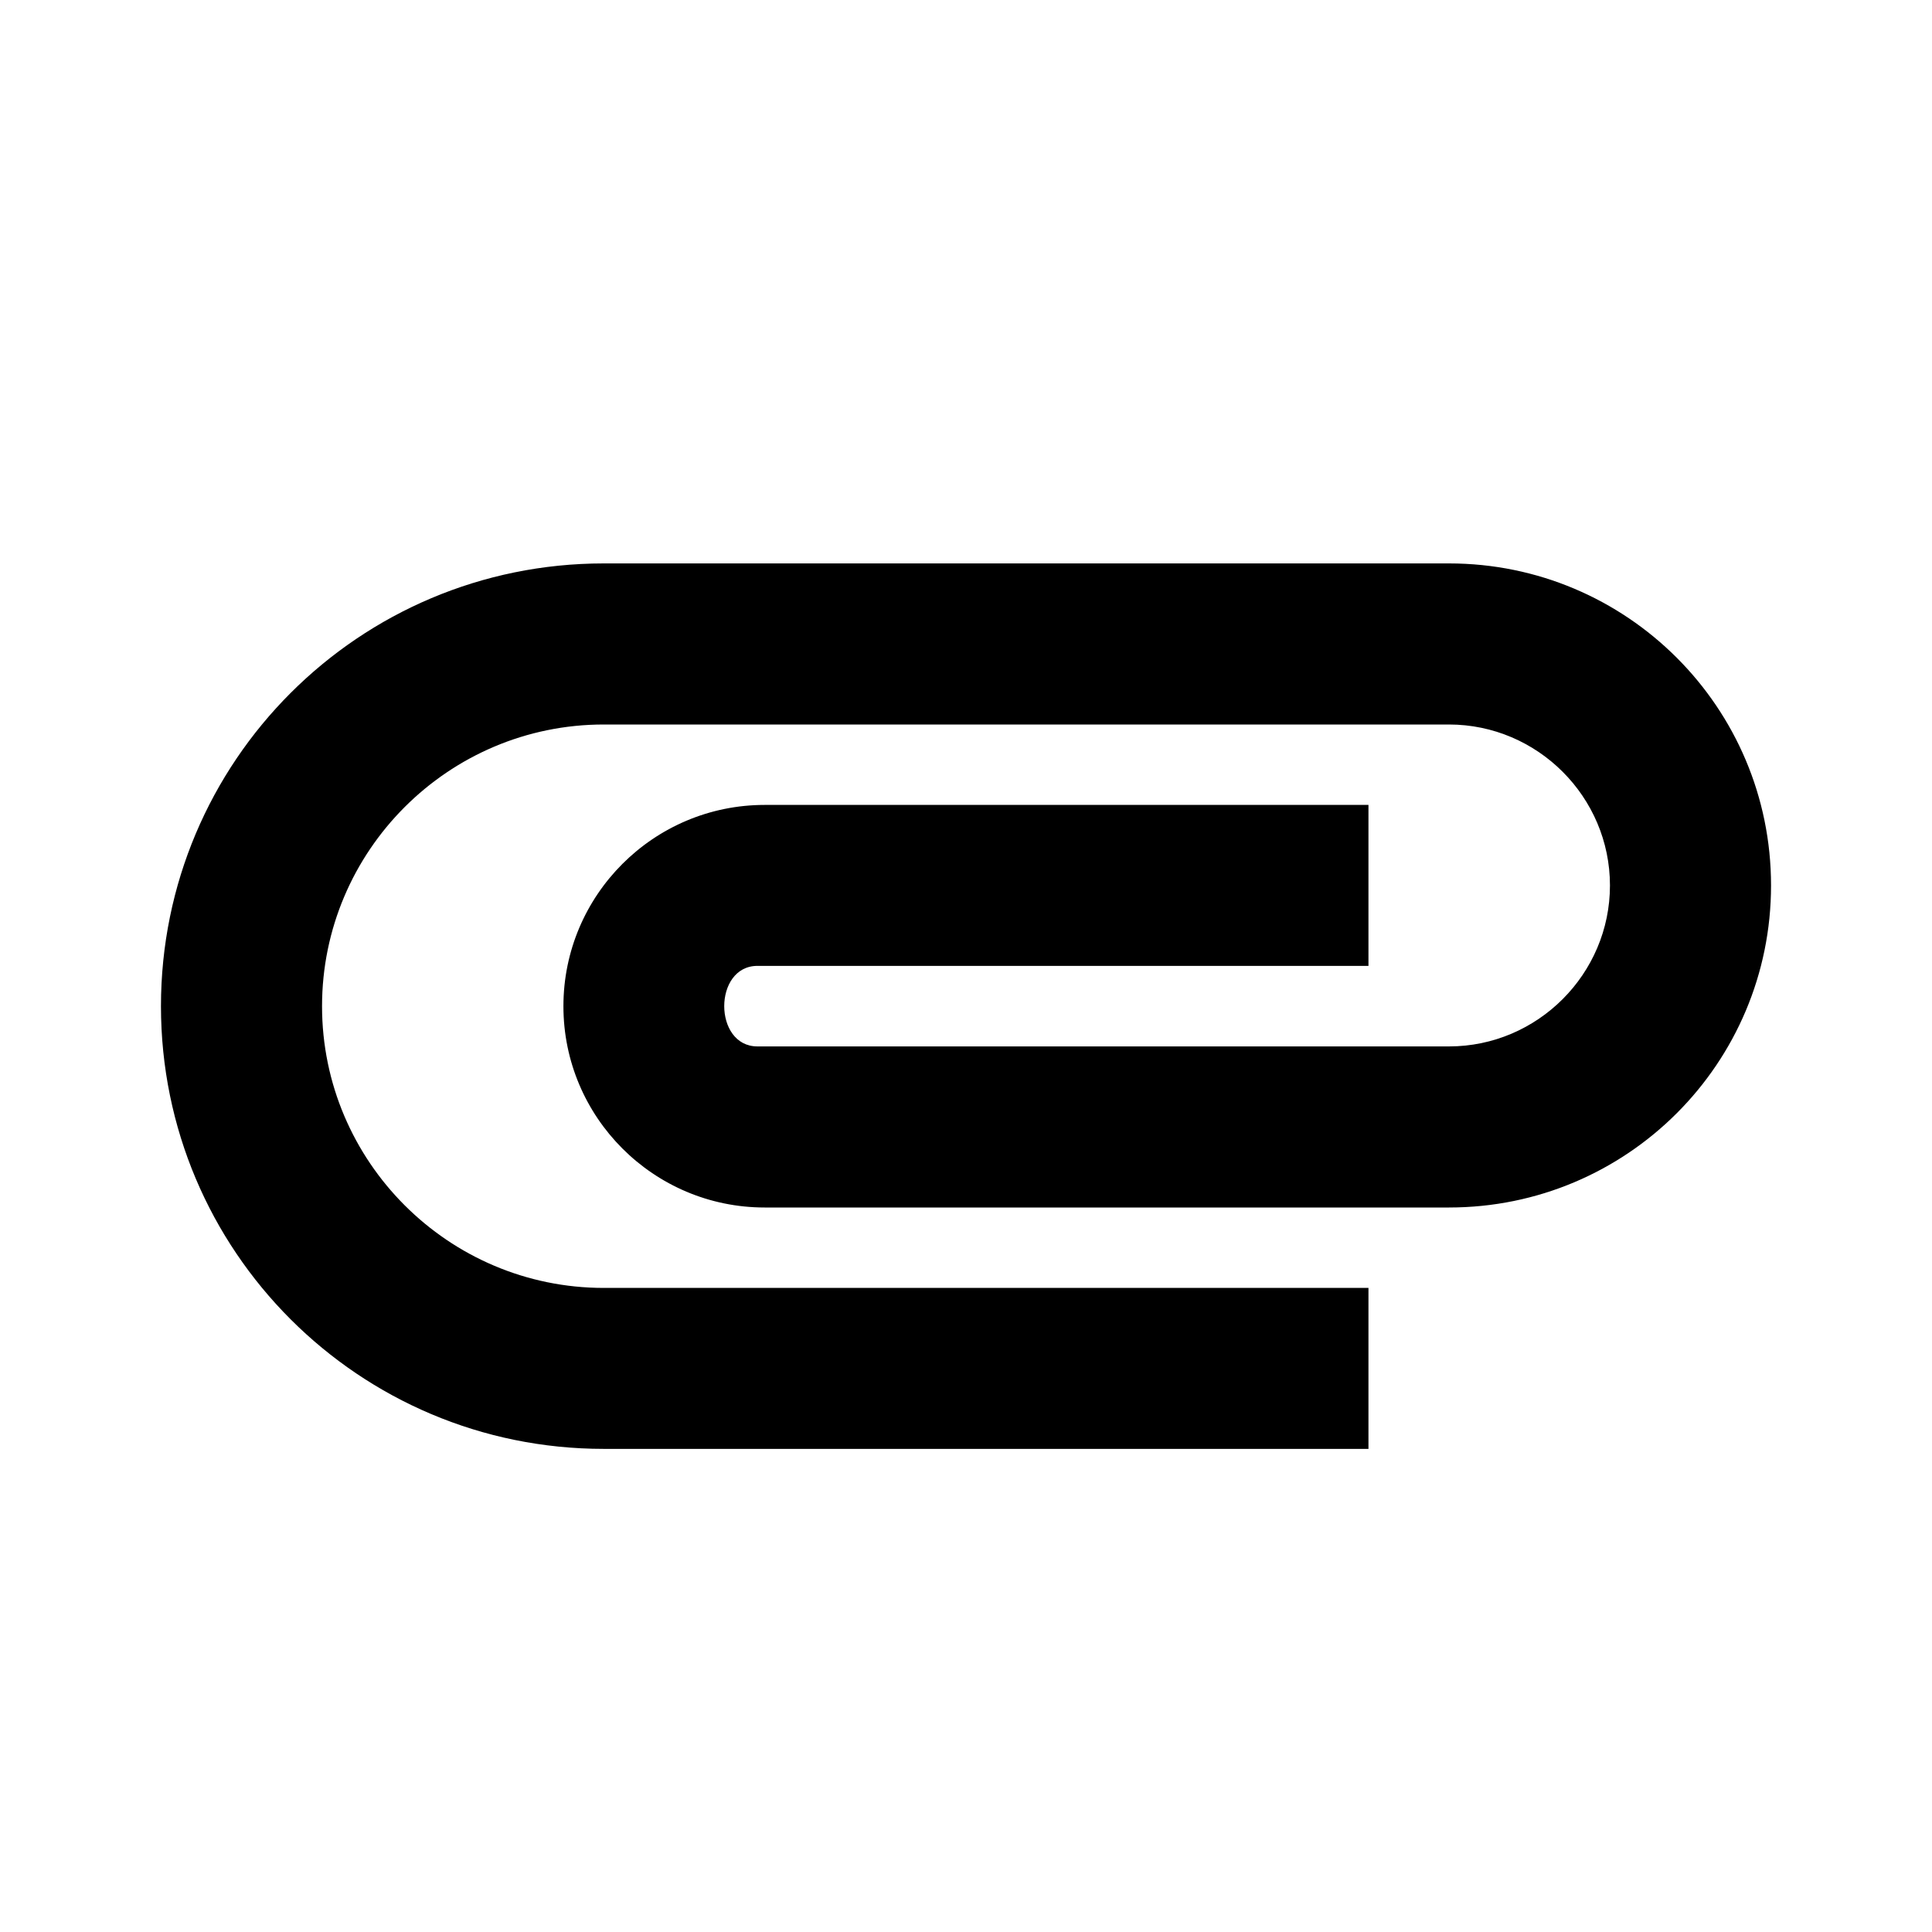
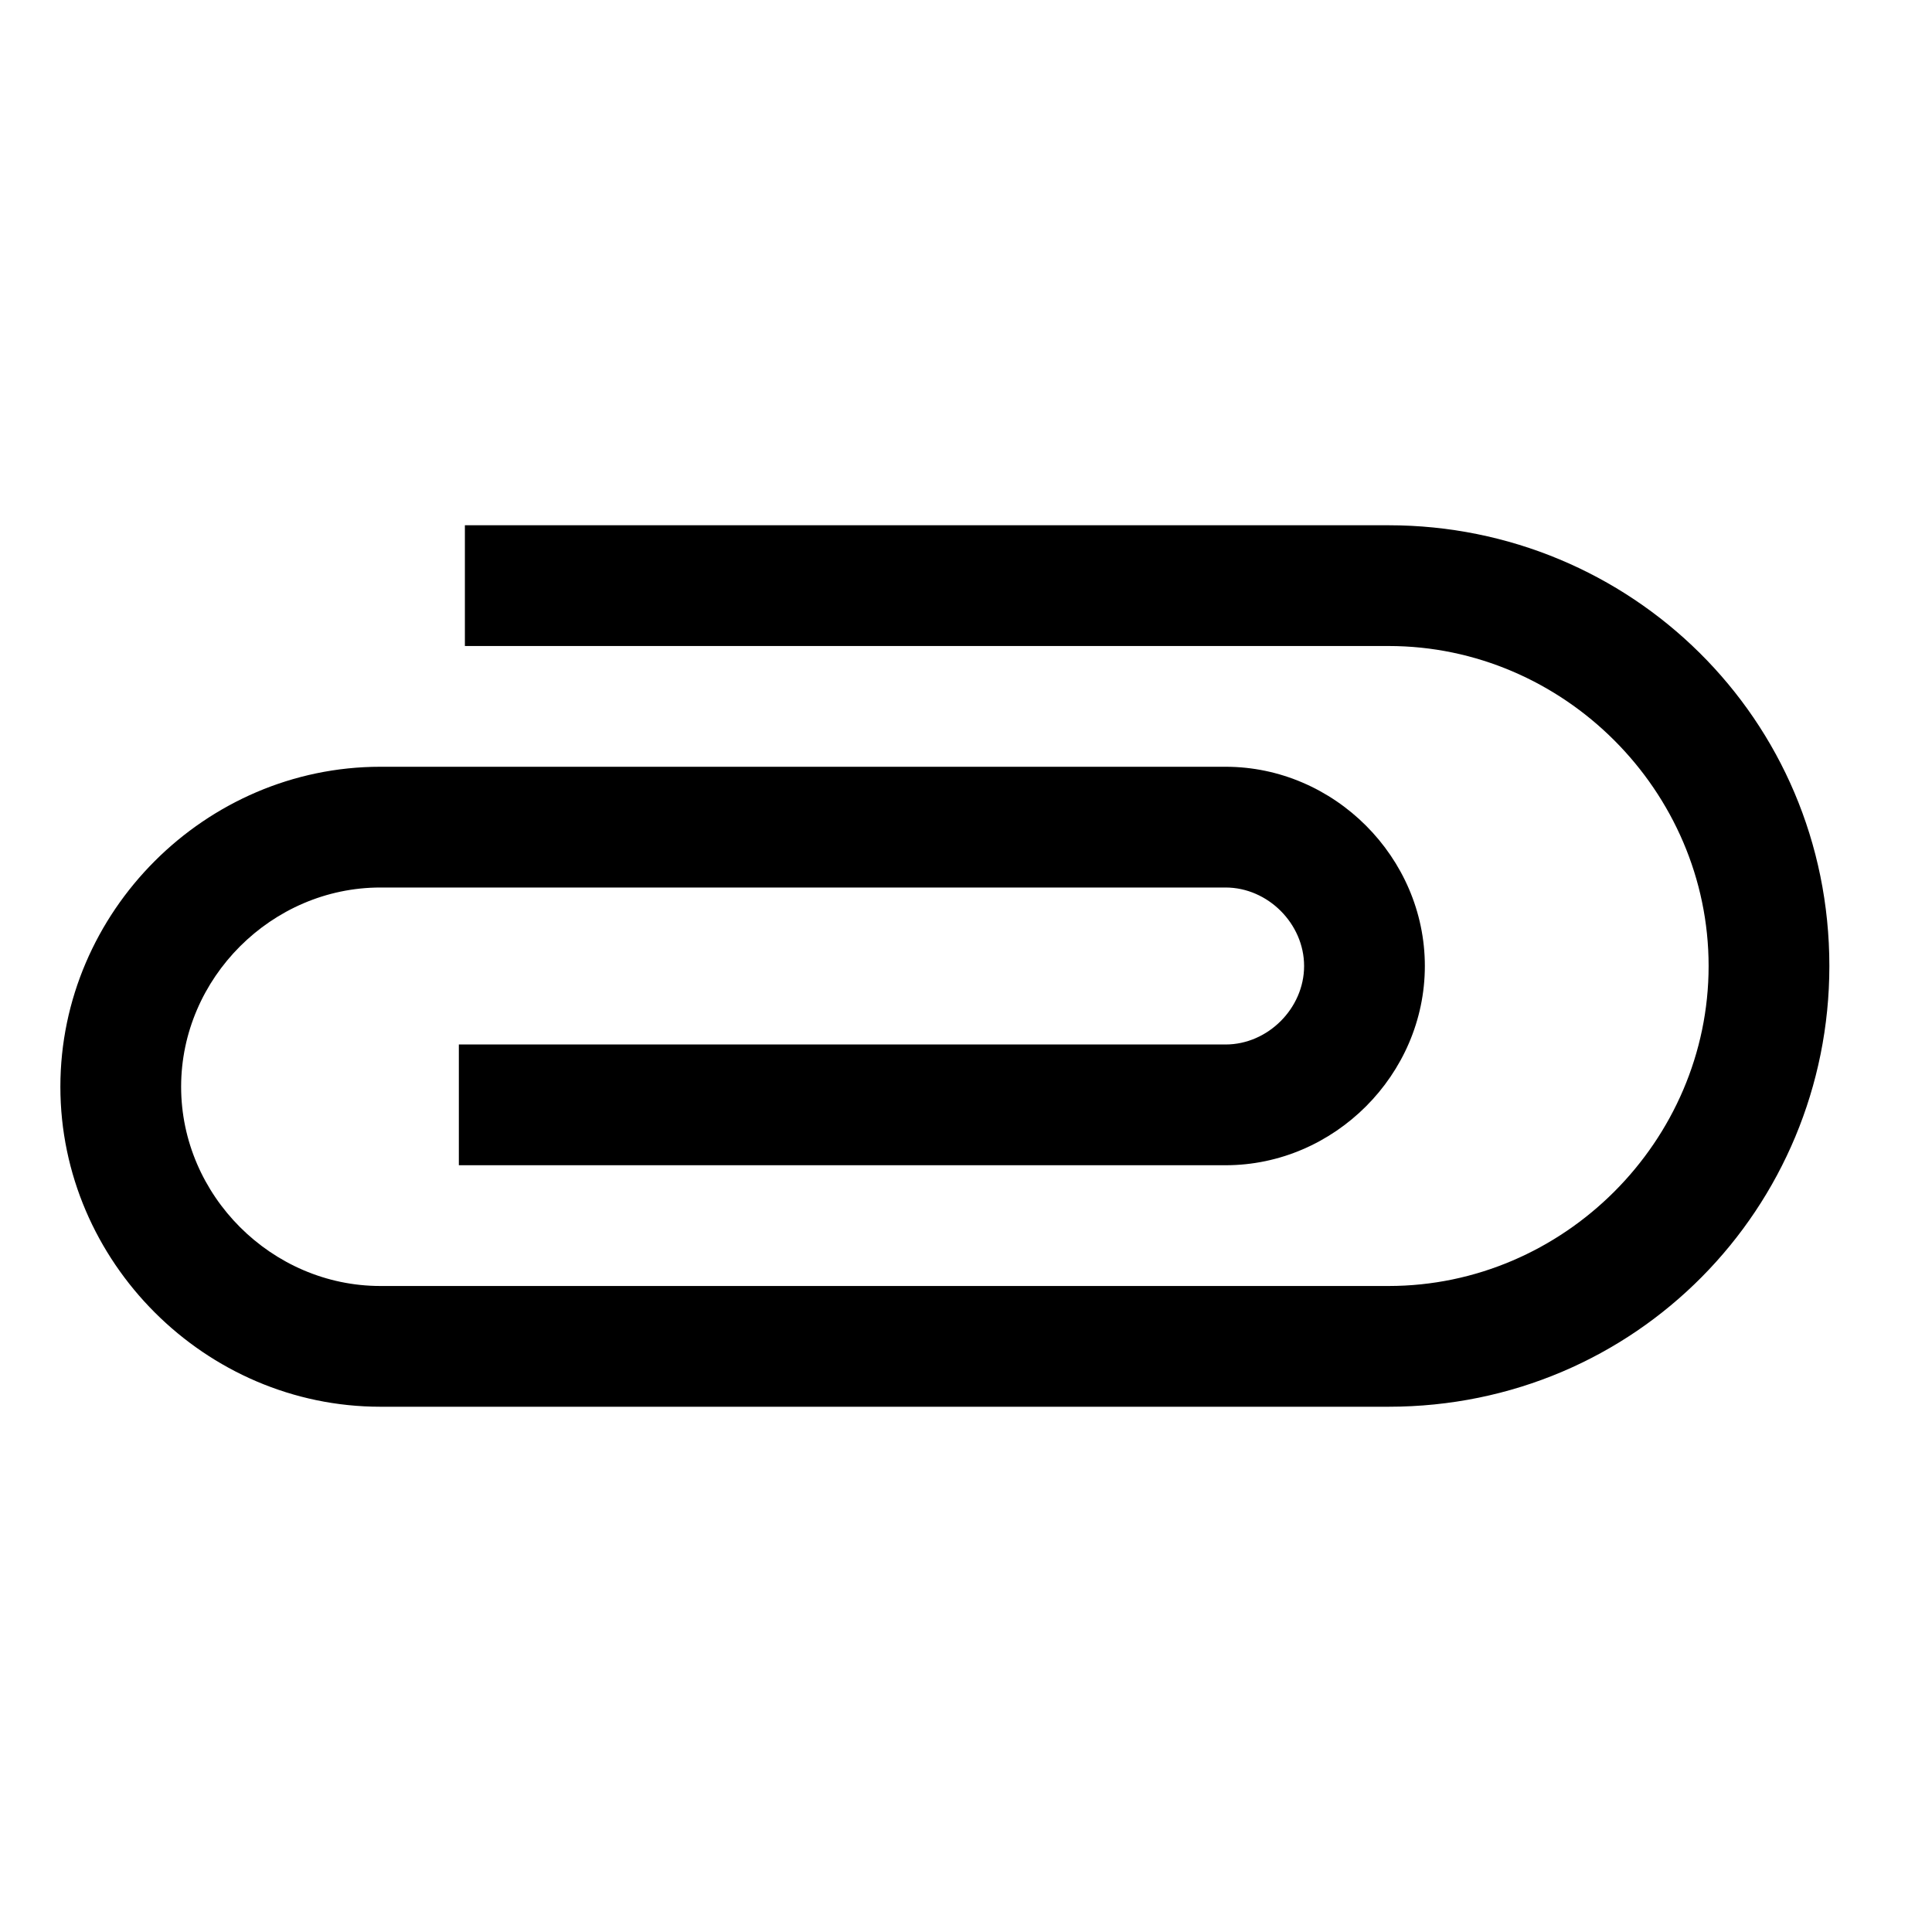
- <svg xmlns="http://www.w3.org/2000/svg" version="1.1" viewBox="0 0 32 32">
-   <path d="M2.666 16.666c0-4.054 3.28-7.334 7.334-7.334h14c2.946 0 5.334 2.386 5.334 5.334s-2.386 5.334-5.334 5.334h-11.334c-1.84 0-3.334-1.494-3.334-3.334s1.494-3.334 3.334-3.334h10v2.666h-10.12c-0.734 0-0.734 1.334 0 1.334h11.454c1.466 0 2.666-1.2 2.666-2.666s-1.2-2.666-2.666-2.666h-14c-2.574 0-4.666 2.094-4.666 4.666s2.094 4.666 4.666 4.666h12.666v2.666h-12.666c-4.054 0-7.334-3.28-7.334-7.334z" />
+ <svg xmlns="http://www.w3.org/2000/svg" version="1.1" id="Layer_1" x="0px" y="0px" viewBox="-289 381 32 32" style="enable-background:new -289 381 32 32;" xml:space="preserve">
+   <path d="M-281.3,391.7h15.3c2.9,0,5.3,2.4,5.3,5.3s-2.4,5.3-5.3,5.3h-16.7c-1.8,0-3.3-1.5-3.3-3.3s1.5-3.3,3.3-3.3h14  c0.7,0,1.3,0.6,1.3,1.3c0,0.7-0.6,1.3-1.3,1.3h-12.7v2h12.7c1.8,0,3.3-1.5,3.3-3.3s-1.5-3.3-3.3-3.3h-14c-2.9,0-5.3,2.4-5.3,5.3  s2.4,5.3,5.3,5.3h16.7c4.1,0,7.3-3.3,7.3-7.3c0-4.1-3.3-7.3-7.3-7.3h-15.3V391.7z" />
</svg>
